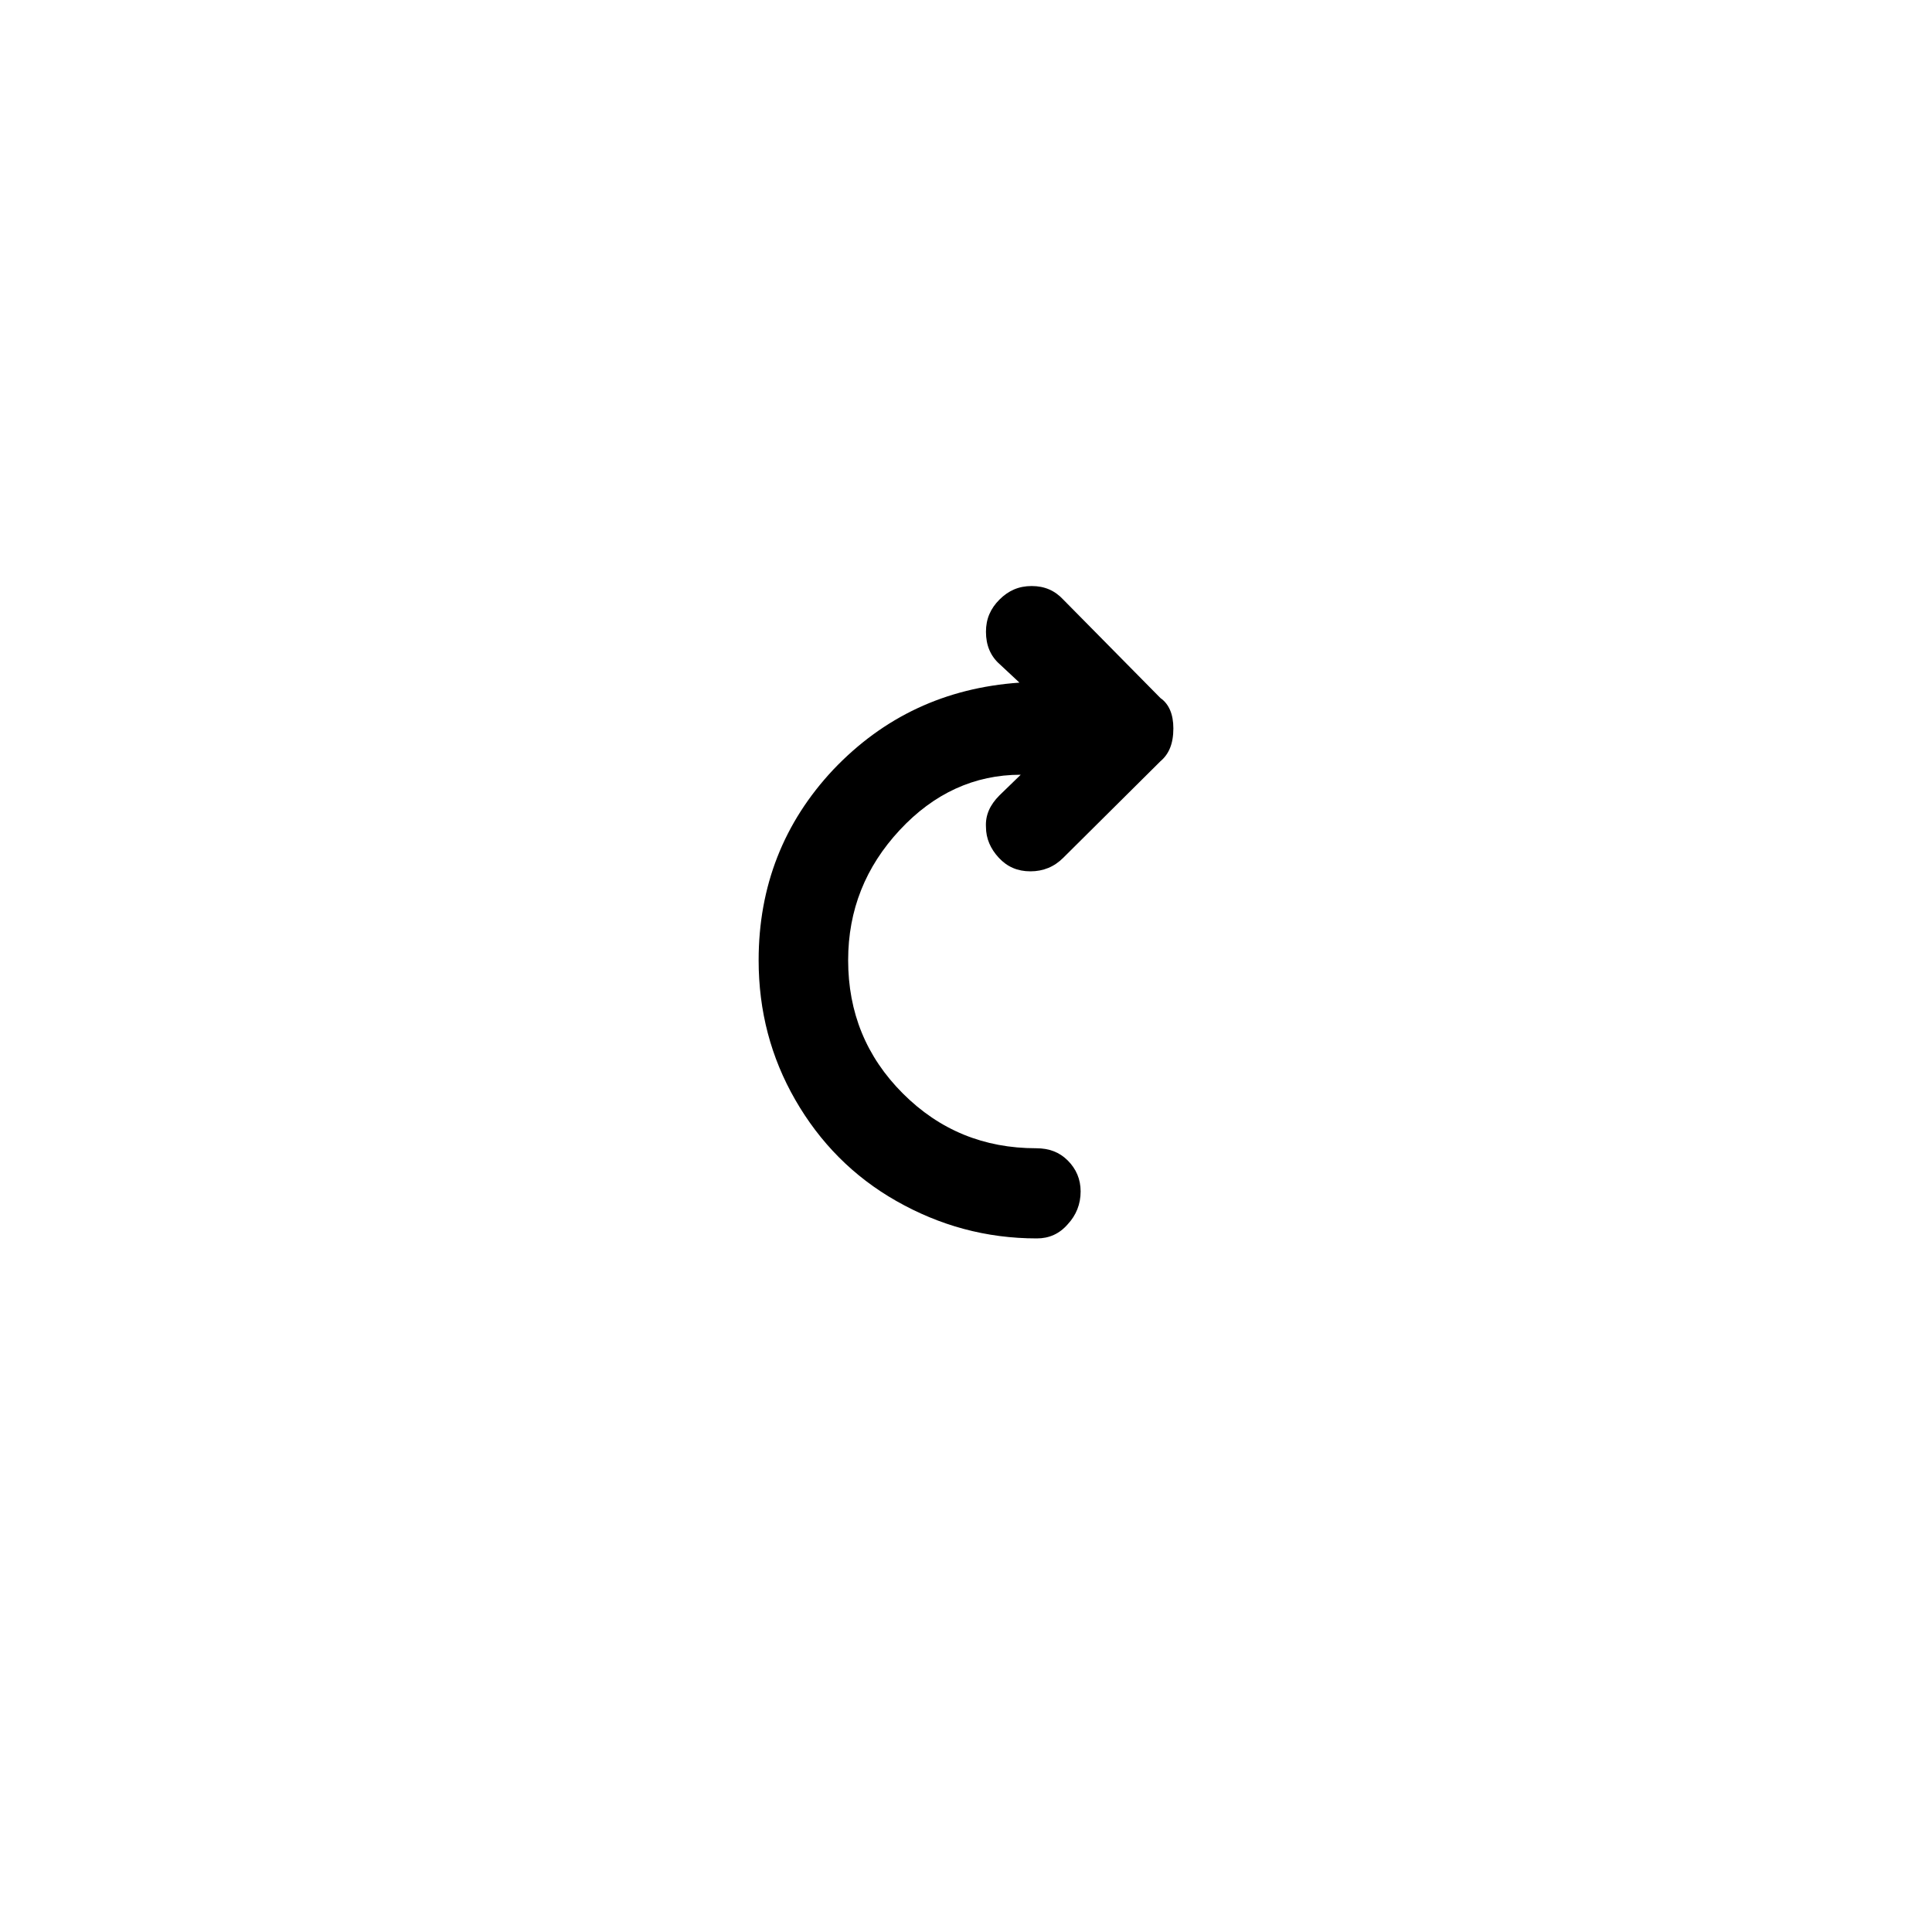
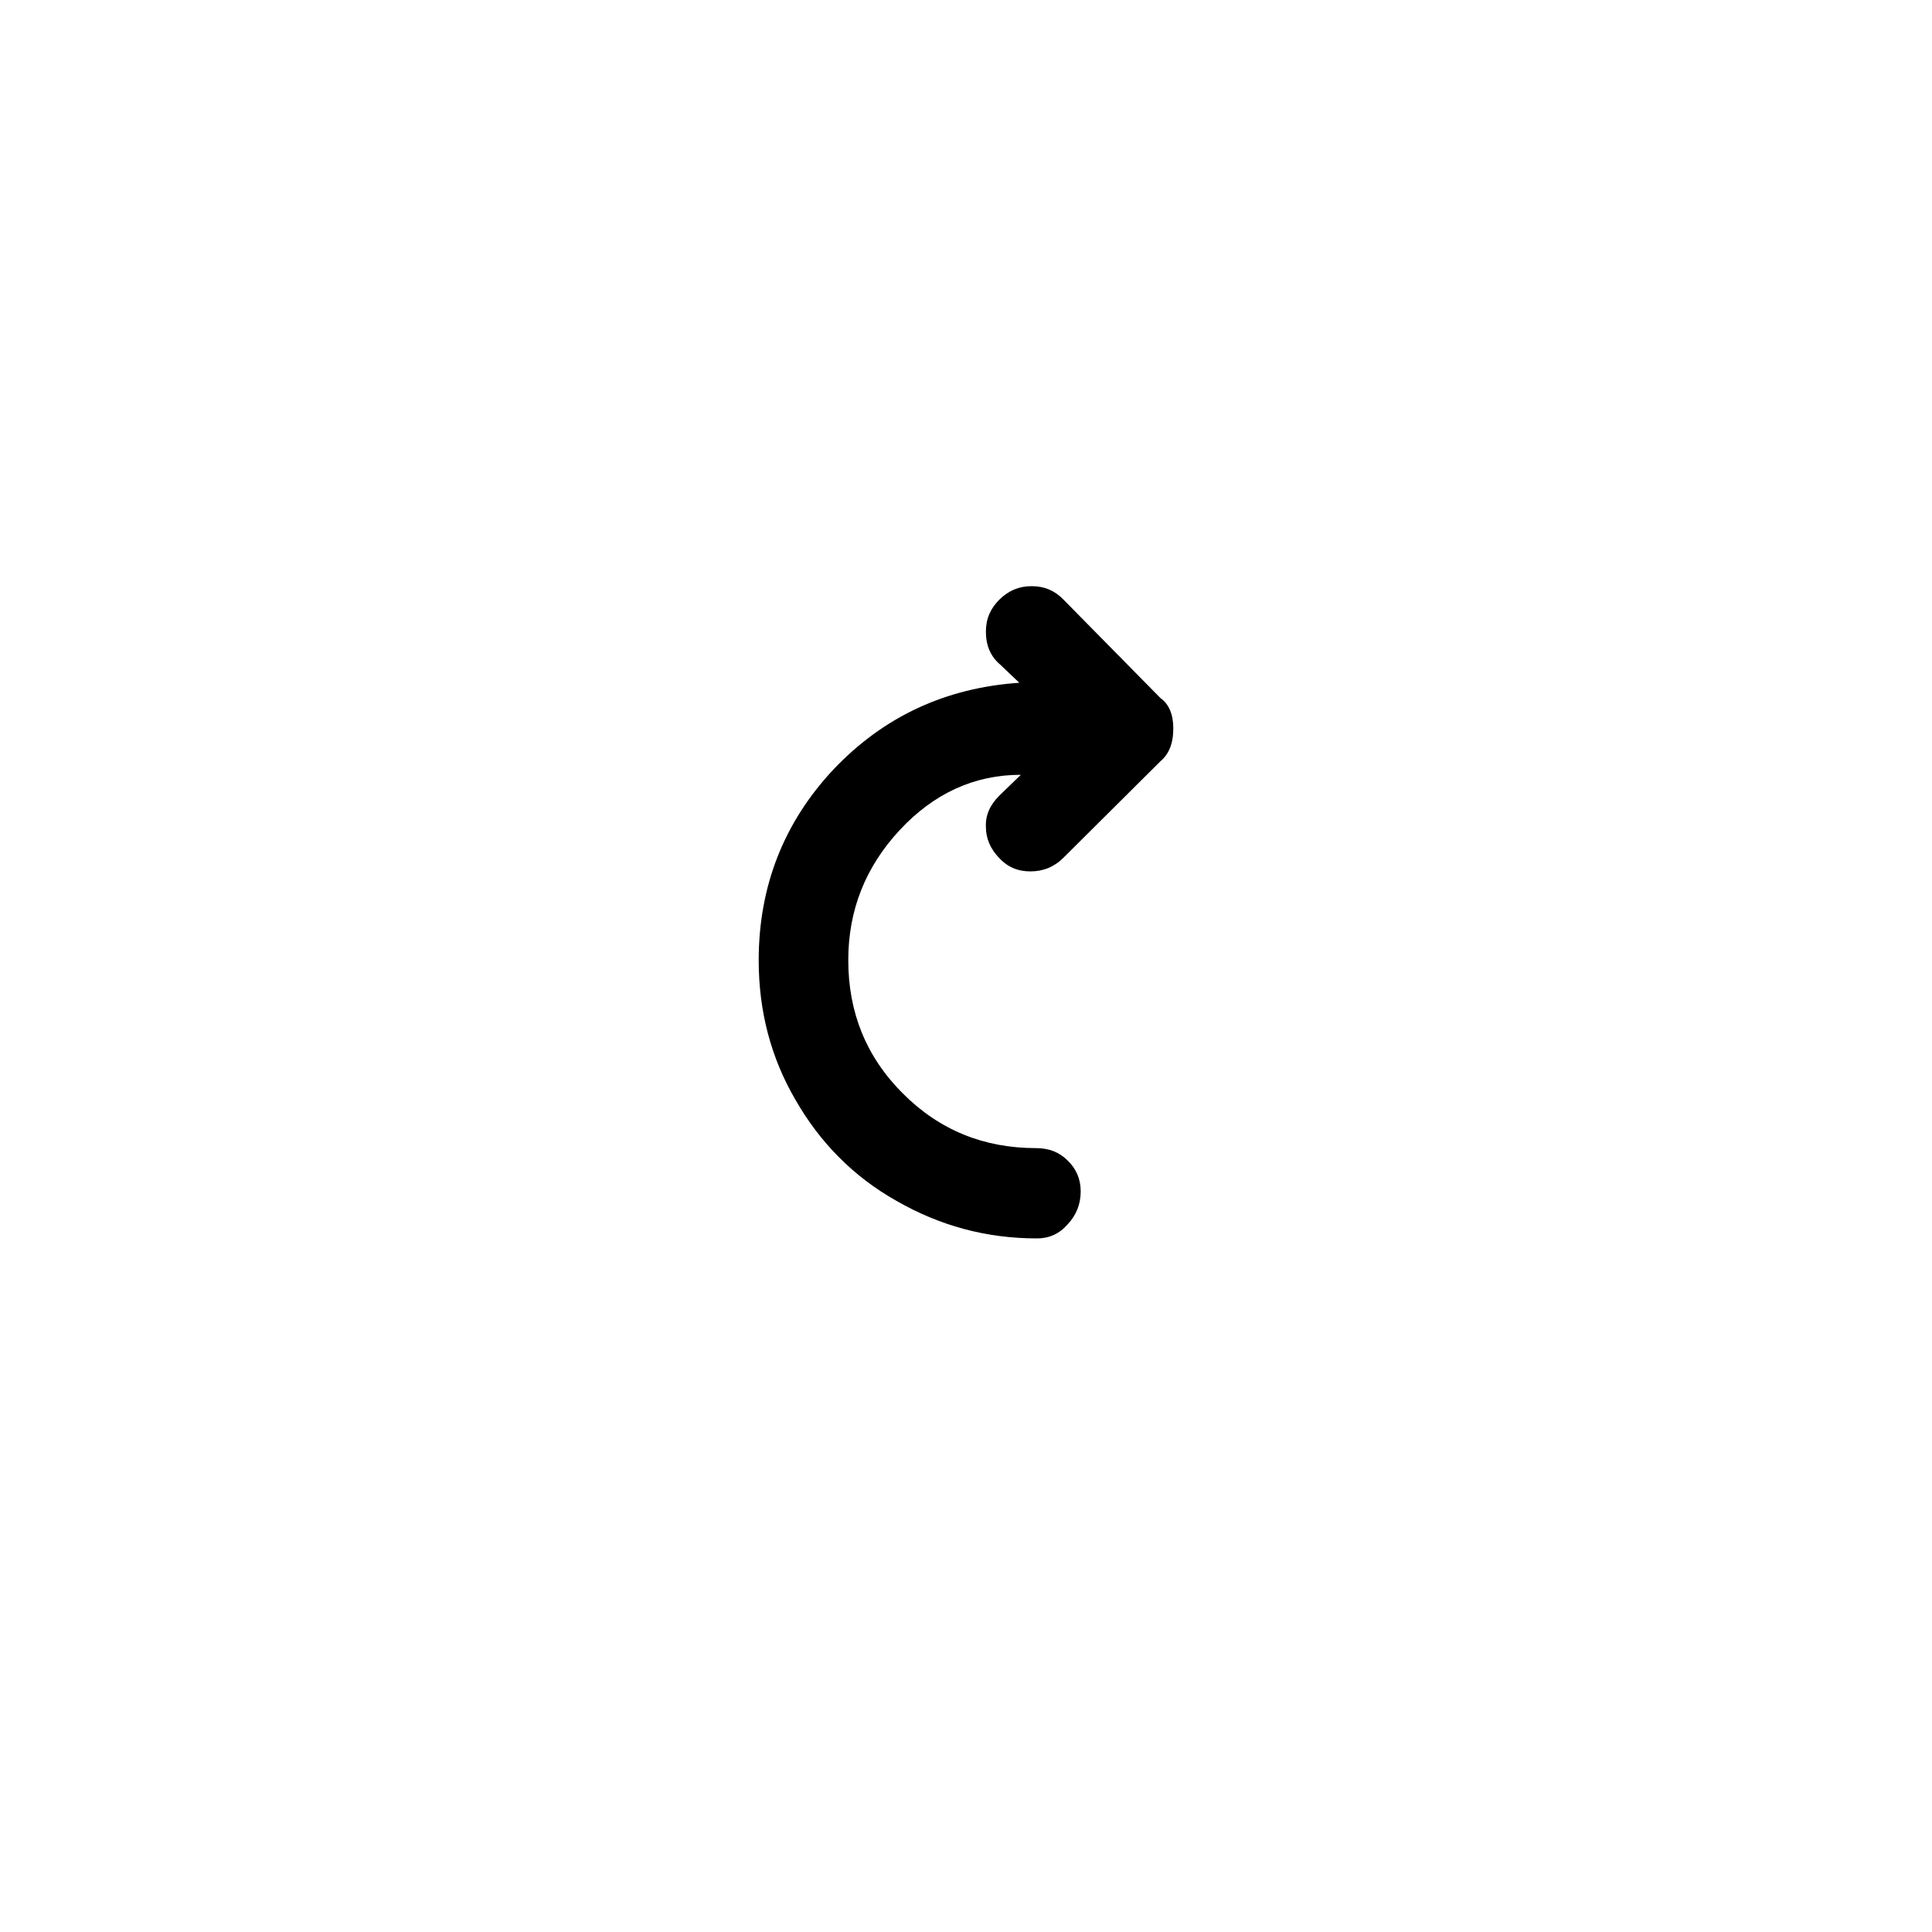
- <svg xmlns="http://www.w3.org/2000/svg" version="1.1" id="Layer_1" x="0px" y="0px" viewBox="0 0 30 30" style="enable-background:new 0 0 30 30;" xml:space="preserve">
-   <path d="M11.78,14.91c0,0.79,0.19,1.51,0.57,2.17c0.38,0.66,0.9,1.19,1.57,1.57c0.67,0.38,1.39,0.58,2.18,0.58  c0.19,0,0.35-0.07,0.48-0.22c0.13-0.14,0.2-0.31,0.2-0.51c0-0.19-0.07-0.35-0.2-0.48s-0.29-0.19-0.49-0.19  c-0.81,0-1.5-0.28-2.07-0.85c-0.57-0.57-0.85-1.26-0.85-2.07c0-0.78,0.27-1.45,0.8-2.02s1.16-0.86,1.88-0.86l-0.33,0.32  c-0.15,0.15-0.22,0.31-0.21,0.49c0,0.18,0.07,0.34,0.2,0.48c0.13,0.14,0.29,0.21,0.49,0.21c0.2,0,0.37-0.07,0.51-0.21l1.51-1.5  c0.13-0.11,0.2-0.27,0.2-0.51c0-0.22-0.07-0.38-0.2-0.47l-1.51-1.53c-0.13-0.14-0.29-0.21-0.49-0.21s-0.36,0.07-0.5,0.21  s-0.21,0.3-0.21,0.5c0,0.21,0.07,0.38,0.22,0.51l0.3,0.28c-1.15,0.08-2.11,0.53-2.89,1.35C12.17,12.77,11.78,13.76,11.78,14.91z" />
+ <svg xmlns="http://www.w3.org/2000/svg" width="30pt" height="30pt" viewBox="0 0 30 30" version="1.1">
+   <g id="surface826">
+     <path style=" stroke:none;fill-rule:nonzero;fill:rgb(0%,0%,0%);fill-opacity:1;" d="M 11.781 14.91 C 11.781 15.699 11.969 16.422 12.352 17.078 C 12.73 17.738 13.25 18.27 13.922 18.648 C 14.59 19.031 15.309 19.23 16.102 19.23 C 16.289 19.23 16.449 19.16 16.578 19.012 C 16.711 18.871 16.781 18.699 16.781 18.5 C 16.781 18.309 16.711 18.148 16.578 18.02 C 16.449 17.891 16.289 17.828 16.09 17.828 C 15.281 17.828 14.59 17.551 14.02 16.98 C 13.449 16.41 13.172 15.719 13.172 14.91 C 13.172 14.129 13.441 13.461 13.969 12.891 C 14.5 12.32 15.129 12.031 15.852 12.031 L 15.52 12.352 C 15.371 12.5 15.301 12.66 15.309 12.84 C 15.309 13.02 15.379 13.18 15.512 13.32 C 15.641 13.461 15.801 13.531 16 13.531 C 16.199 13.531 16.371 13.461 16.512 13.32 L 18.02 11.82 C 18.148 11.711 18.219 11.551 18.219 11.309 C 18.219 11.09 18.148 10.93 18.02 10.84 L 16.512 9.309 C 16.379 9.172 16.219 9.102 16.02 9.102 C 15.82 9.102 15.66 9.172 15.52 9.309 C 15.379 9.449 15.309 9.609 15.309 9.809 C 15.309 10.02 15.379 10.191 15.531 10.32 L 15.828 10.602 C 14.68 10.68 13.719 11.129 12.941 11.949 C 12.172 12.77 11.781 13.762 11.781 14.91 Z M 11.781 14.91 " />
+   </g>
</svg>
